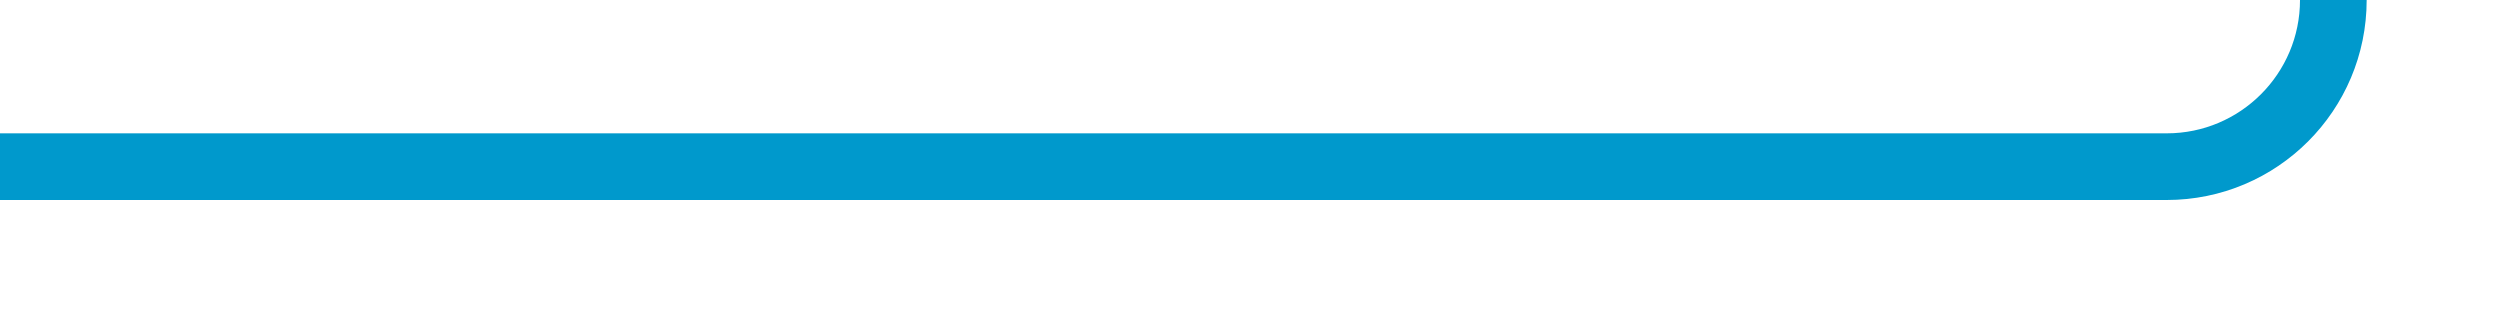
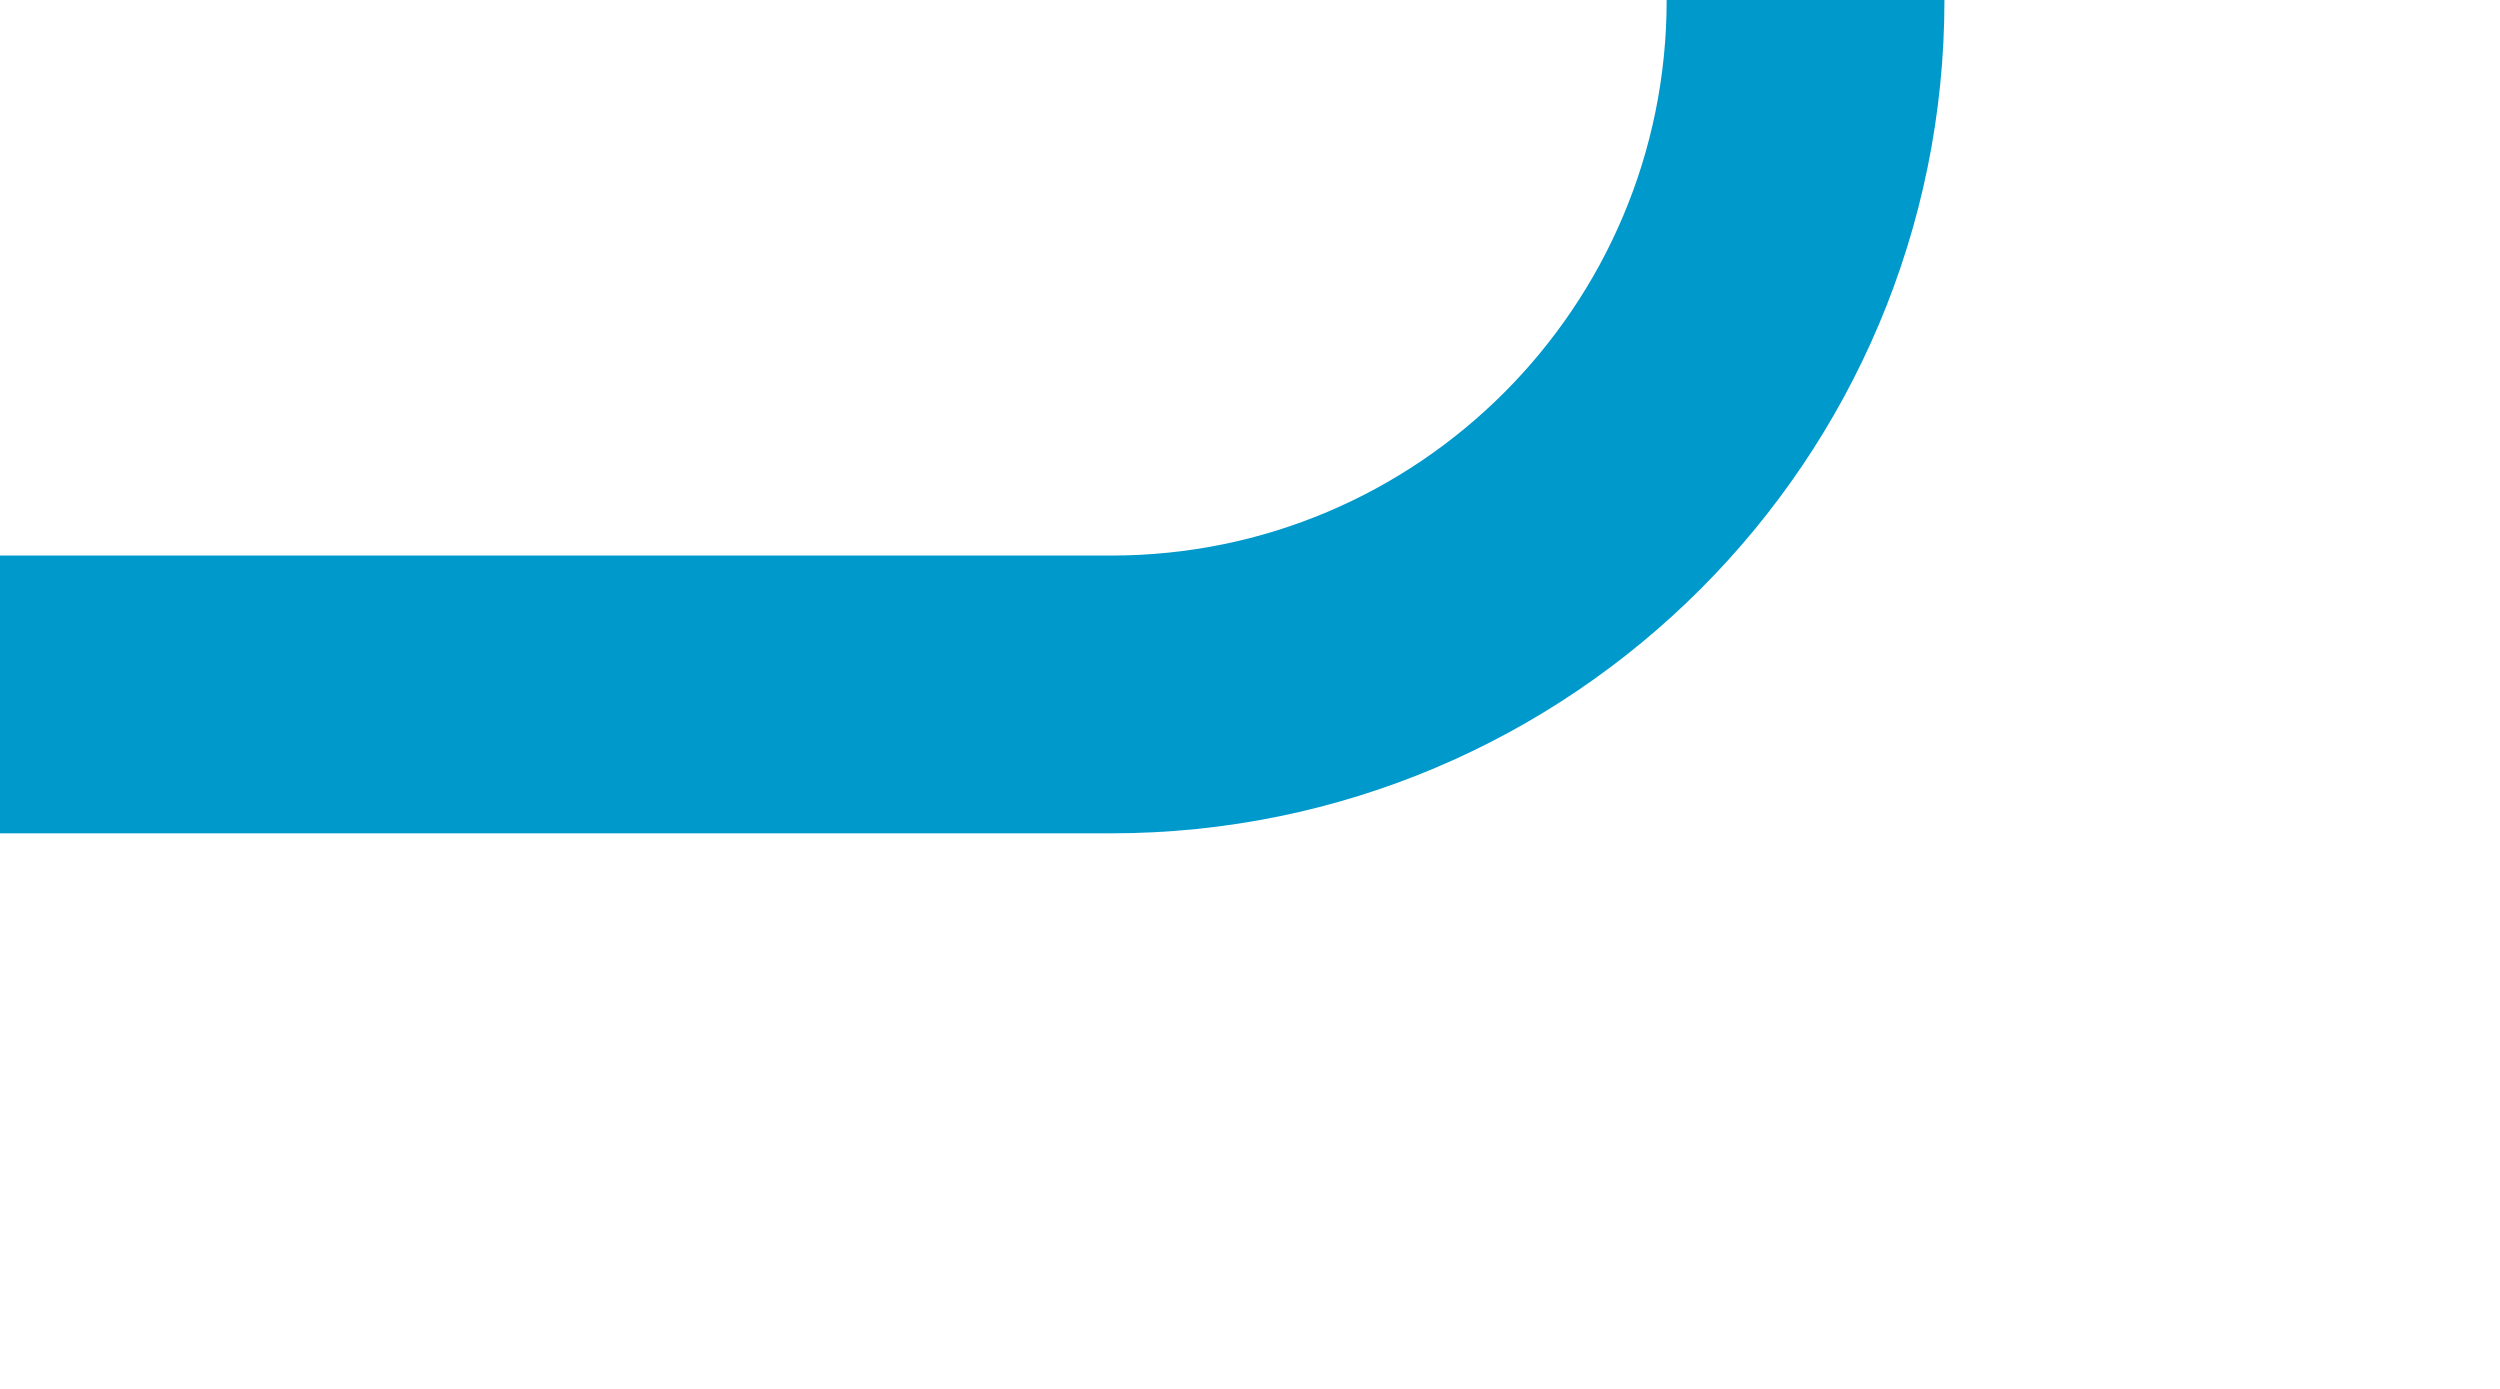
- <svg xmlns="http://www.w3.org/2000/svg" version="1.1" width="75px" height="10px" preserveAspectRatio="xMinYMid meet" viewBox="1084 969  75 8">
-   <path d="M 1084 973  L 1149 973  A 5 5 0 0 0 1154 968 L 1154 860  A 5 5 0 0 0 1149 855 L 1090 855  " stroke-width="2" stroke="#0099cc" fill="none" />
-   <path d="M 1091 847.4  L 1084 855  L 1091 862.6  L 1091 847.4  Z " fill-rule="nonzero" fill="#0099cc" stroke="none" />
+ <svg xmlns="http://www.w3.org/2000/svg" version="1.1" width="18px" height="10px" preserveAspectRatio="xMinYMid meet" viewBox="1777 881  18 8">
+   <path d="M 1777 885  L 1785 885  A 5 5 0 0 0 1790 880 L 1790 772  A 5 5 0 0 0 1785 767 L 1783 767  " stroke-width="2" stroke="#0099cc" fill="none" />
+   <path d="M 1784 759.4  L 1777 767  L 1784 774.6  L 1784 759.4  Z " fill-rule="nonzero" fill="#0099cc" stroke="none" />
</svg>
